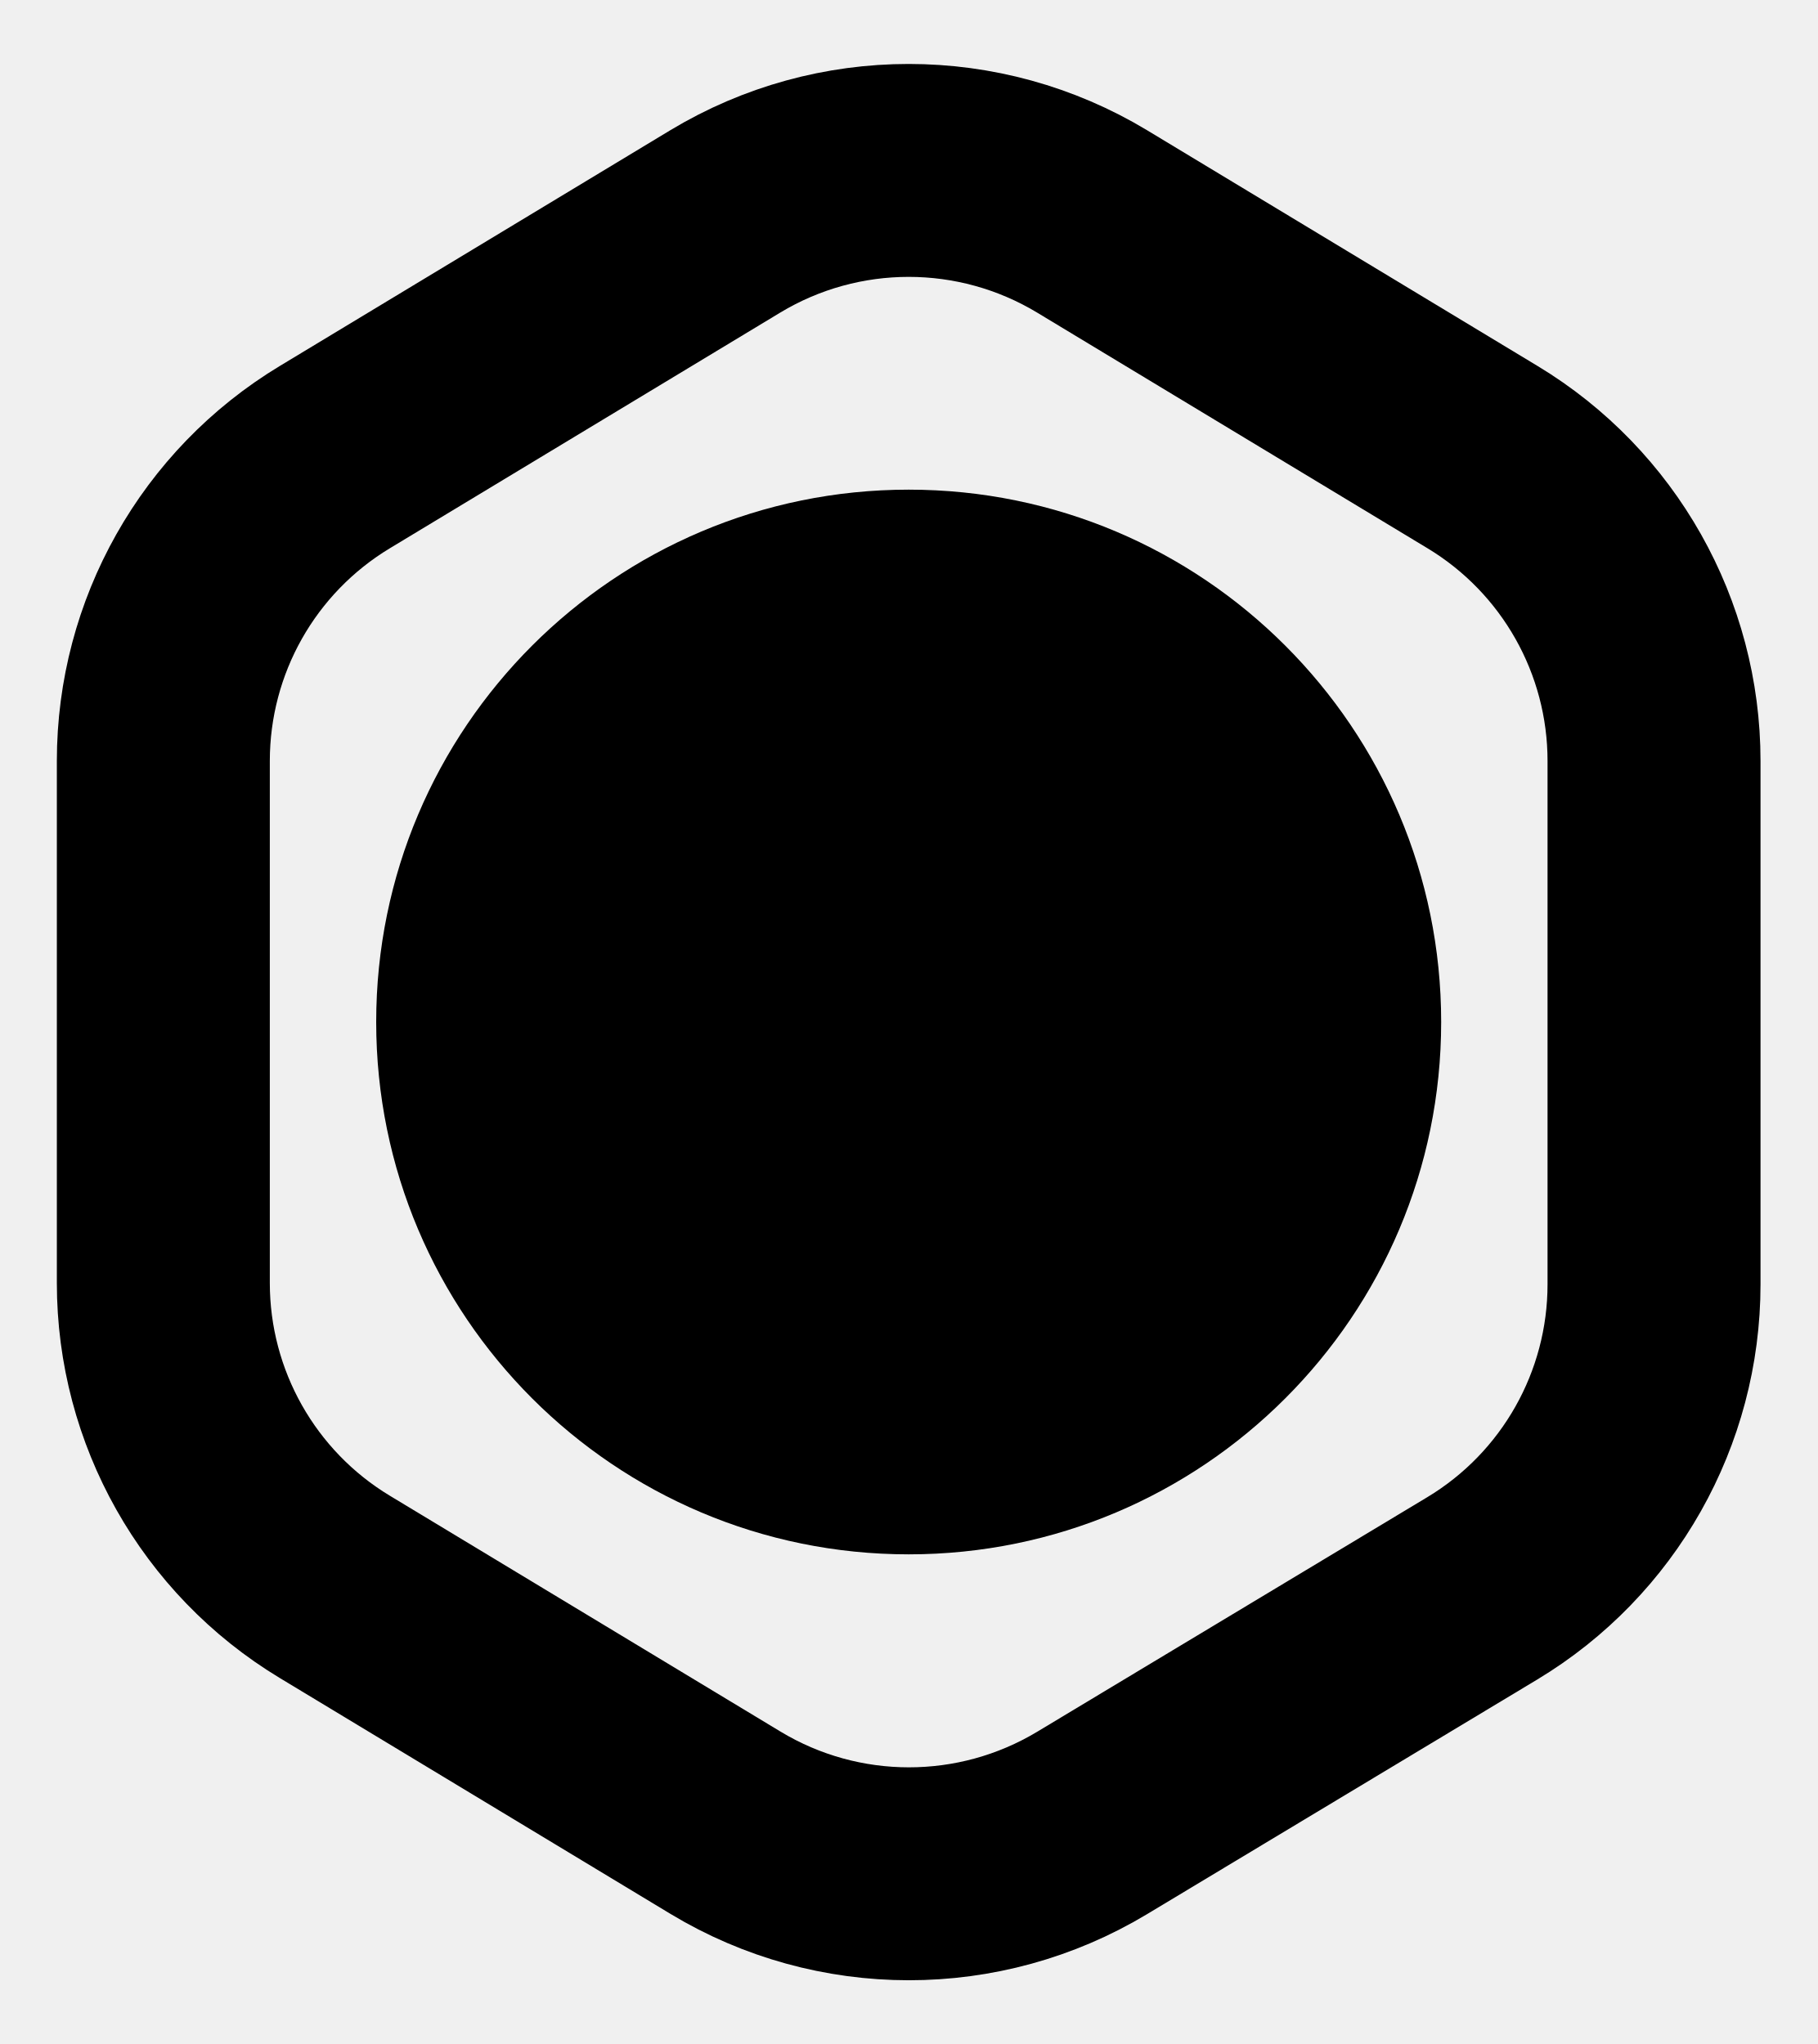
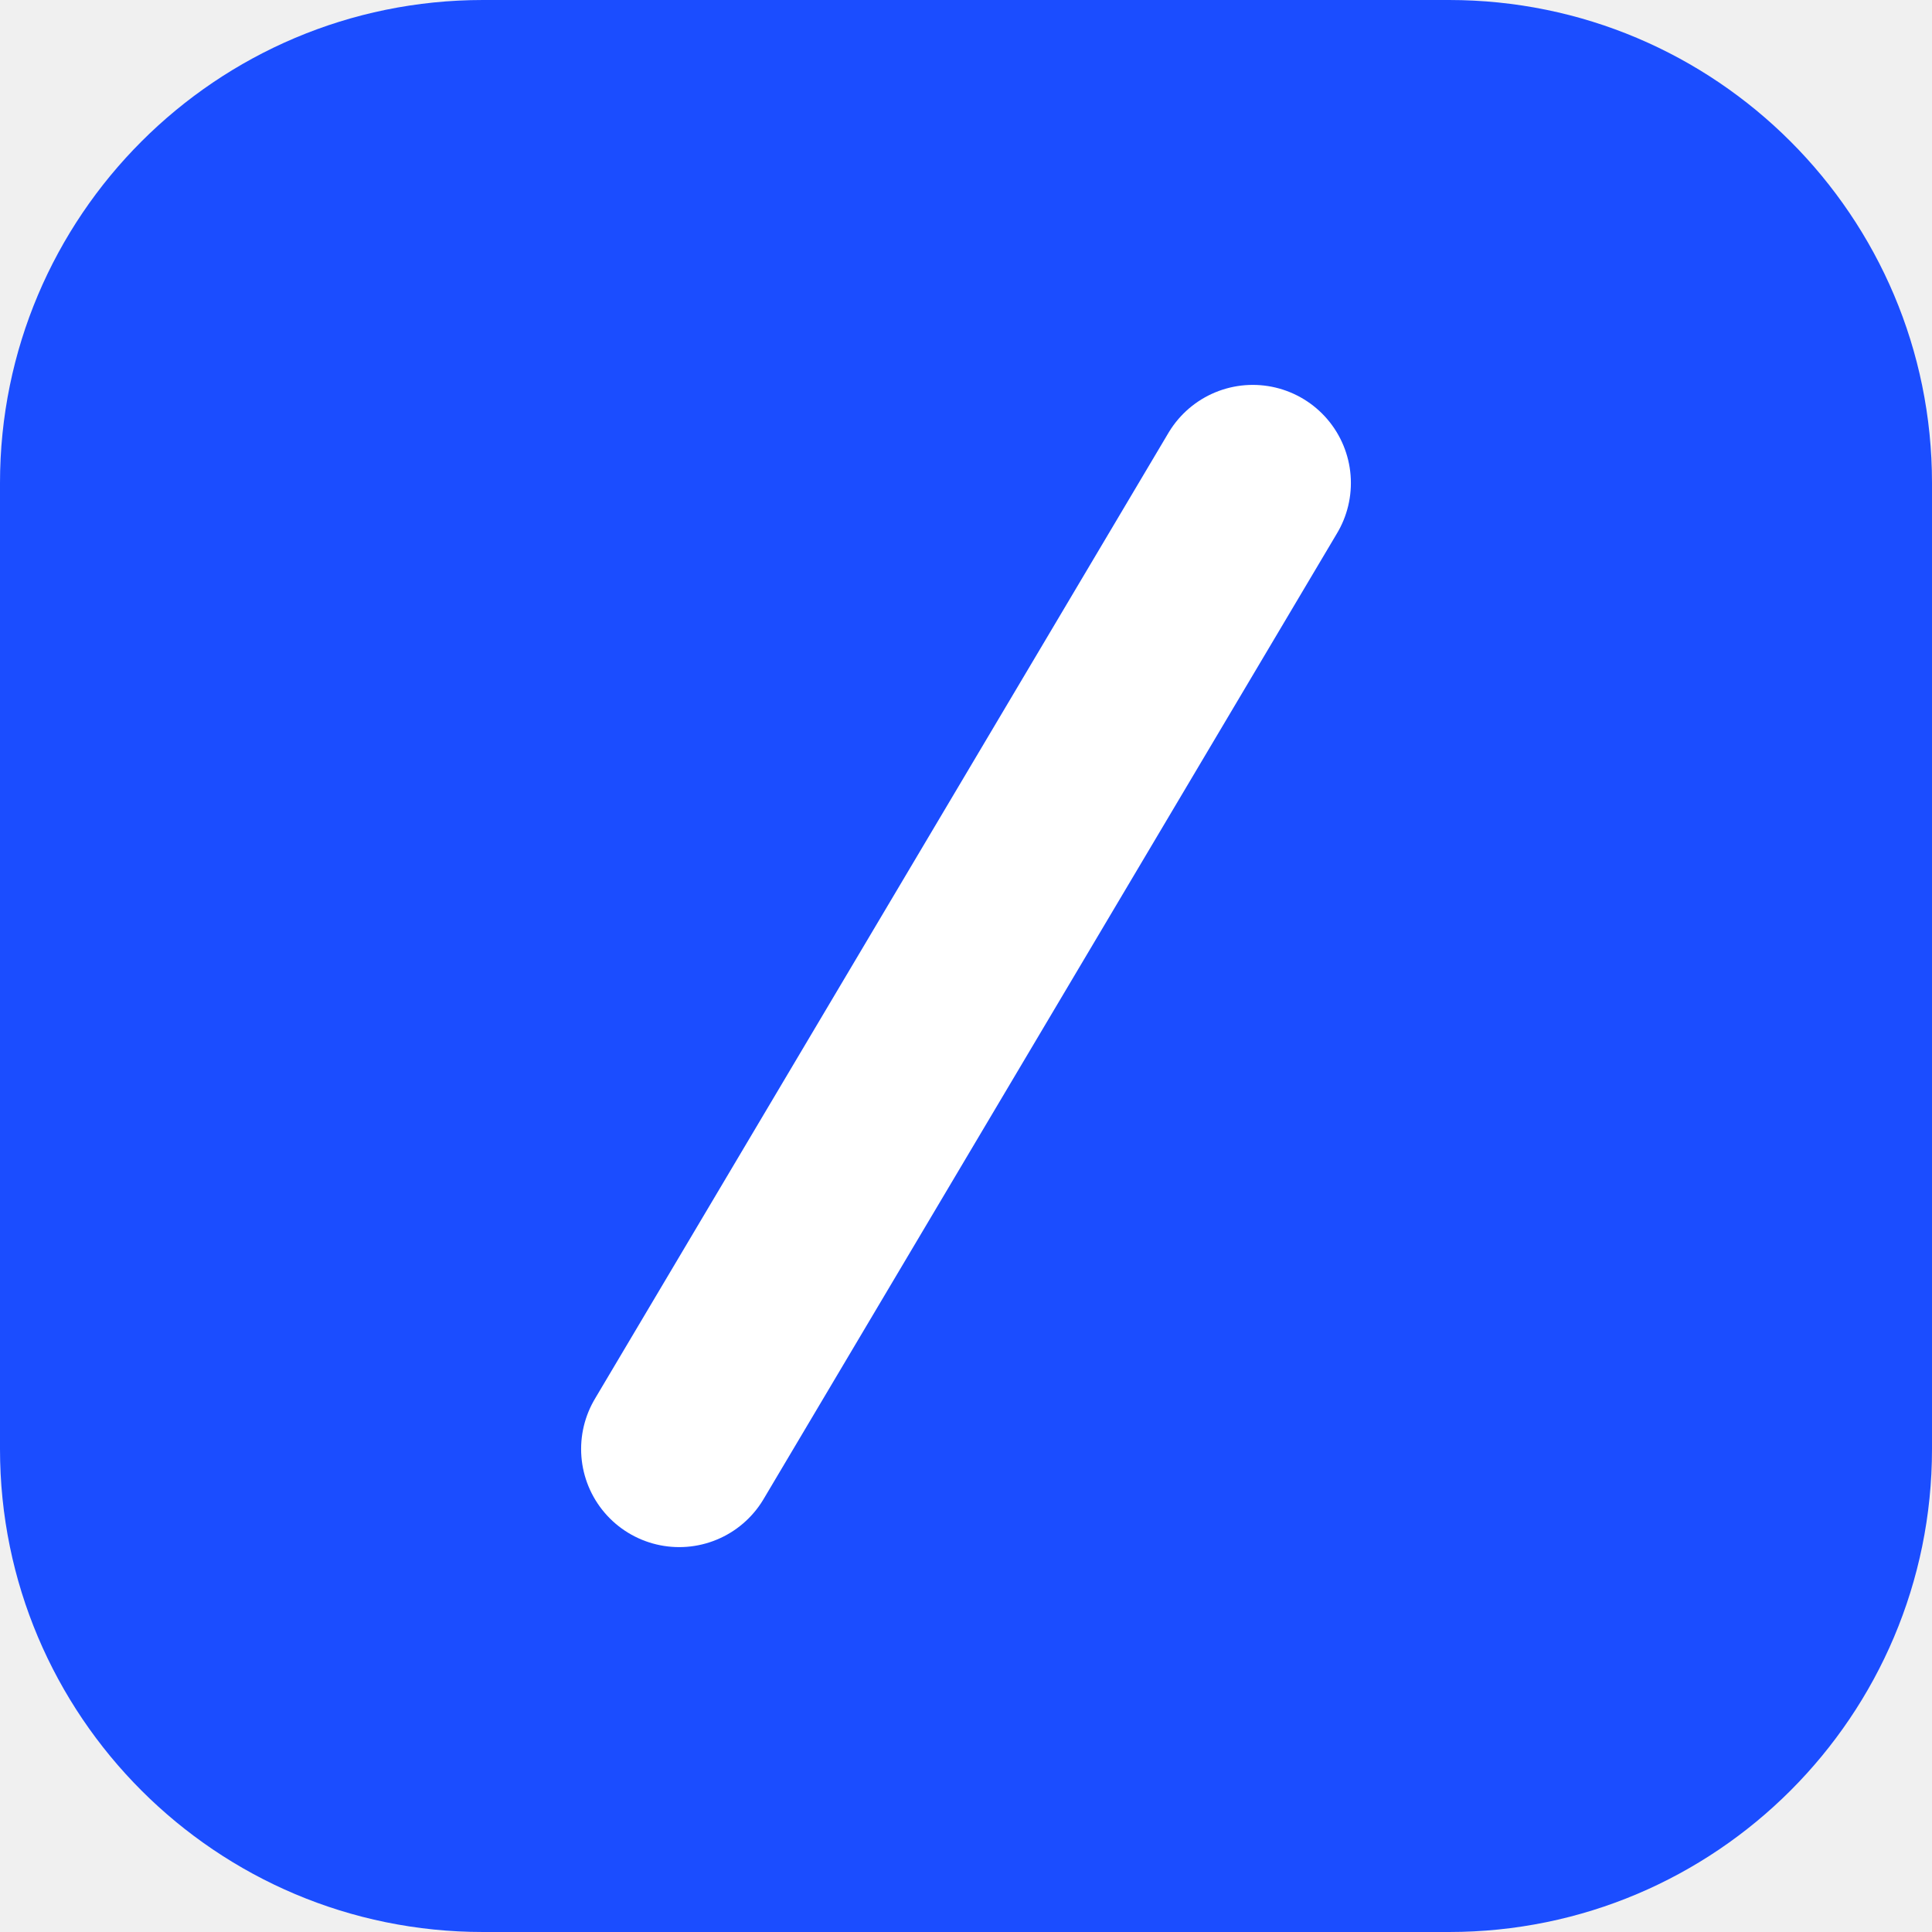
- <svg xmlns="http://www.w3.org/2000/svg" version="1.1" width="16" height="18">
-   <svg width="16" height="18" viewBox="0 0 16 18" fill="none">
-     <g id="SvgjsG1023" clip-path="url(#clip0_105_745)">
-       <path id="SvgjsPath1022" d="M2.947 4.026L6.385 1.95C7.378 1.351 8.622 1.351 9.615 1.95L13.053 4.026C13.99 4.592 14.562 5.607 14.562 6.701V11.31C14.562 12.406 13.988 13.423 13.049 13.988L9.614 16.054C8.621 16.651 7.379 16.65 6.388 16.052L2.947 13.974C2.01 13.408 1.438 12.393 1.438 11.299V6.701C1.438 5.606 2.01 4.592 2.947 4.026Z" stroke="black" stroke-width="1.875" stroke-linejoin="bevel" />
-       <path id="SvgjsPath1021" d="M12.688 9C12.688 6.411 10.589 4.312 8 4.312C5.411 4.312 3.312 6.411 3.312 9C3.312 11.589 5.411 13.688 8 13.688C10.589 13.688 12.688 11.589 12.688 9Z" fill="black" />
-     </g>
-     <defs>
-       <clipPath id="SvgjsClipPath1020">
-         <rect width="15" height="17.5" fill="white" transform="translate(0.5 0.25)" />
-       </clipPath>
-     </defs>
-   </svg>
-   <style>@media (prefers-color-scheme: light) { :root { filter: none; } }
- @media (prefers-color-scheme: dark) { :root { filter: none; } }
- </style>
+ <svg xmlns="http://www.w3.org/2000/svg" width="32" height="32" viewBox="0 0 32 32" fill="none">
+   <rect width="32" height="32" rx="8" fill="#1B4DFF" />
+   <path d="M20.75 8 L11.25 24" stroke="#fff" stroke-width="3.25" stroke-linecap="round" />
</svg>
